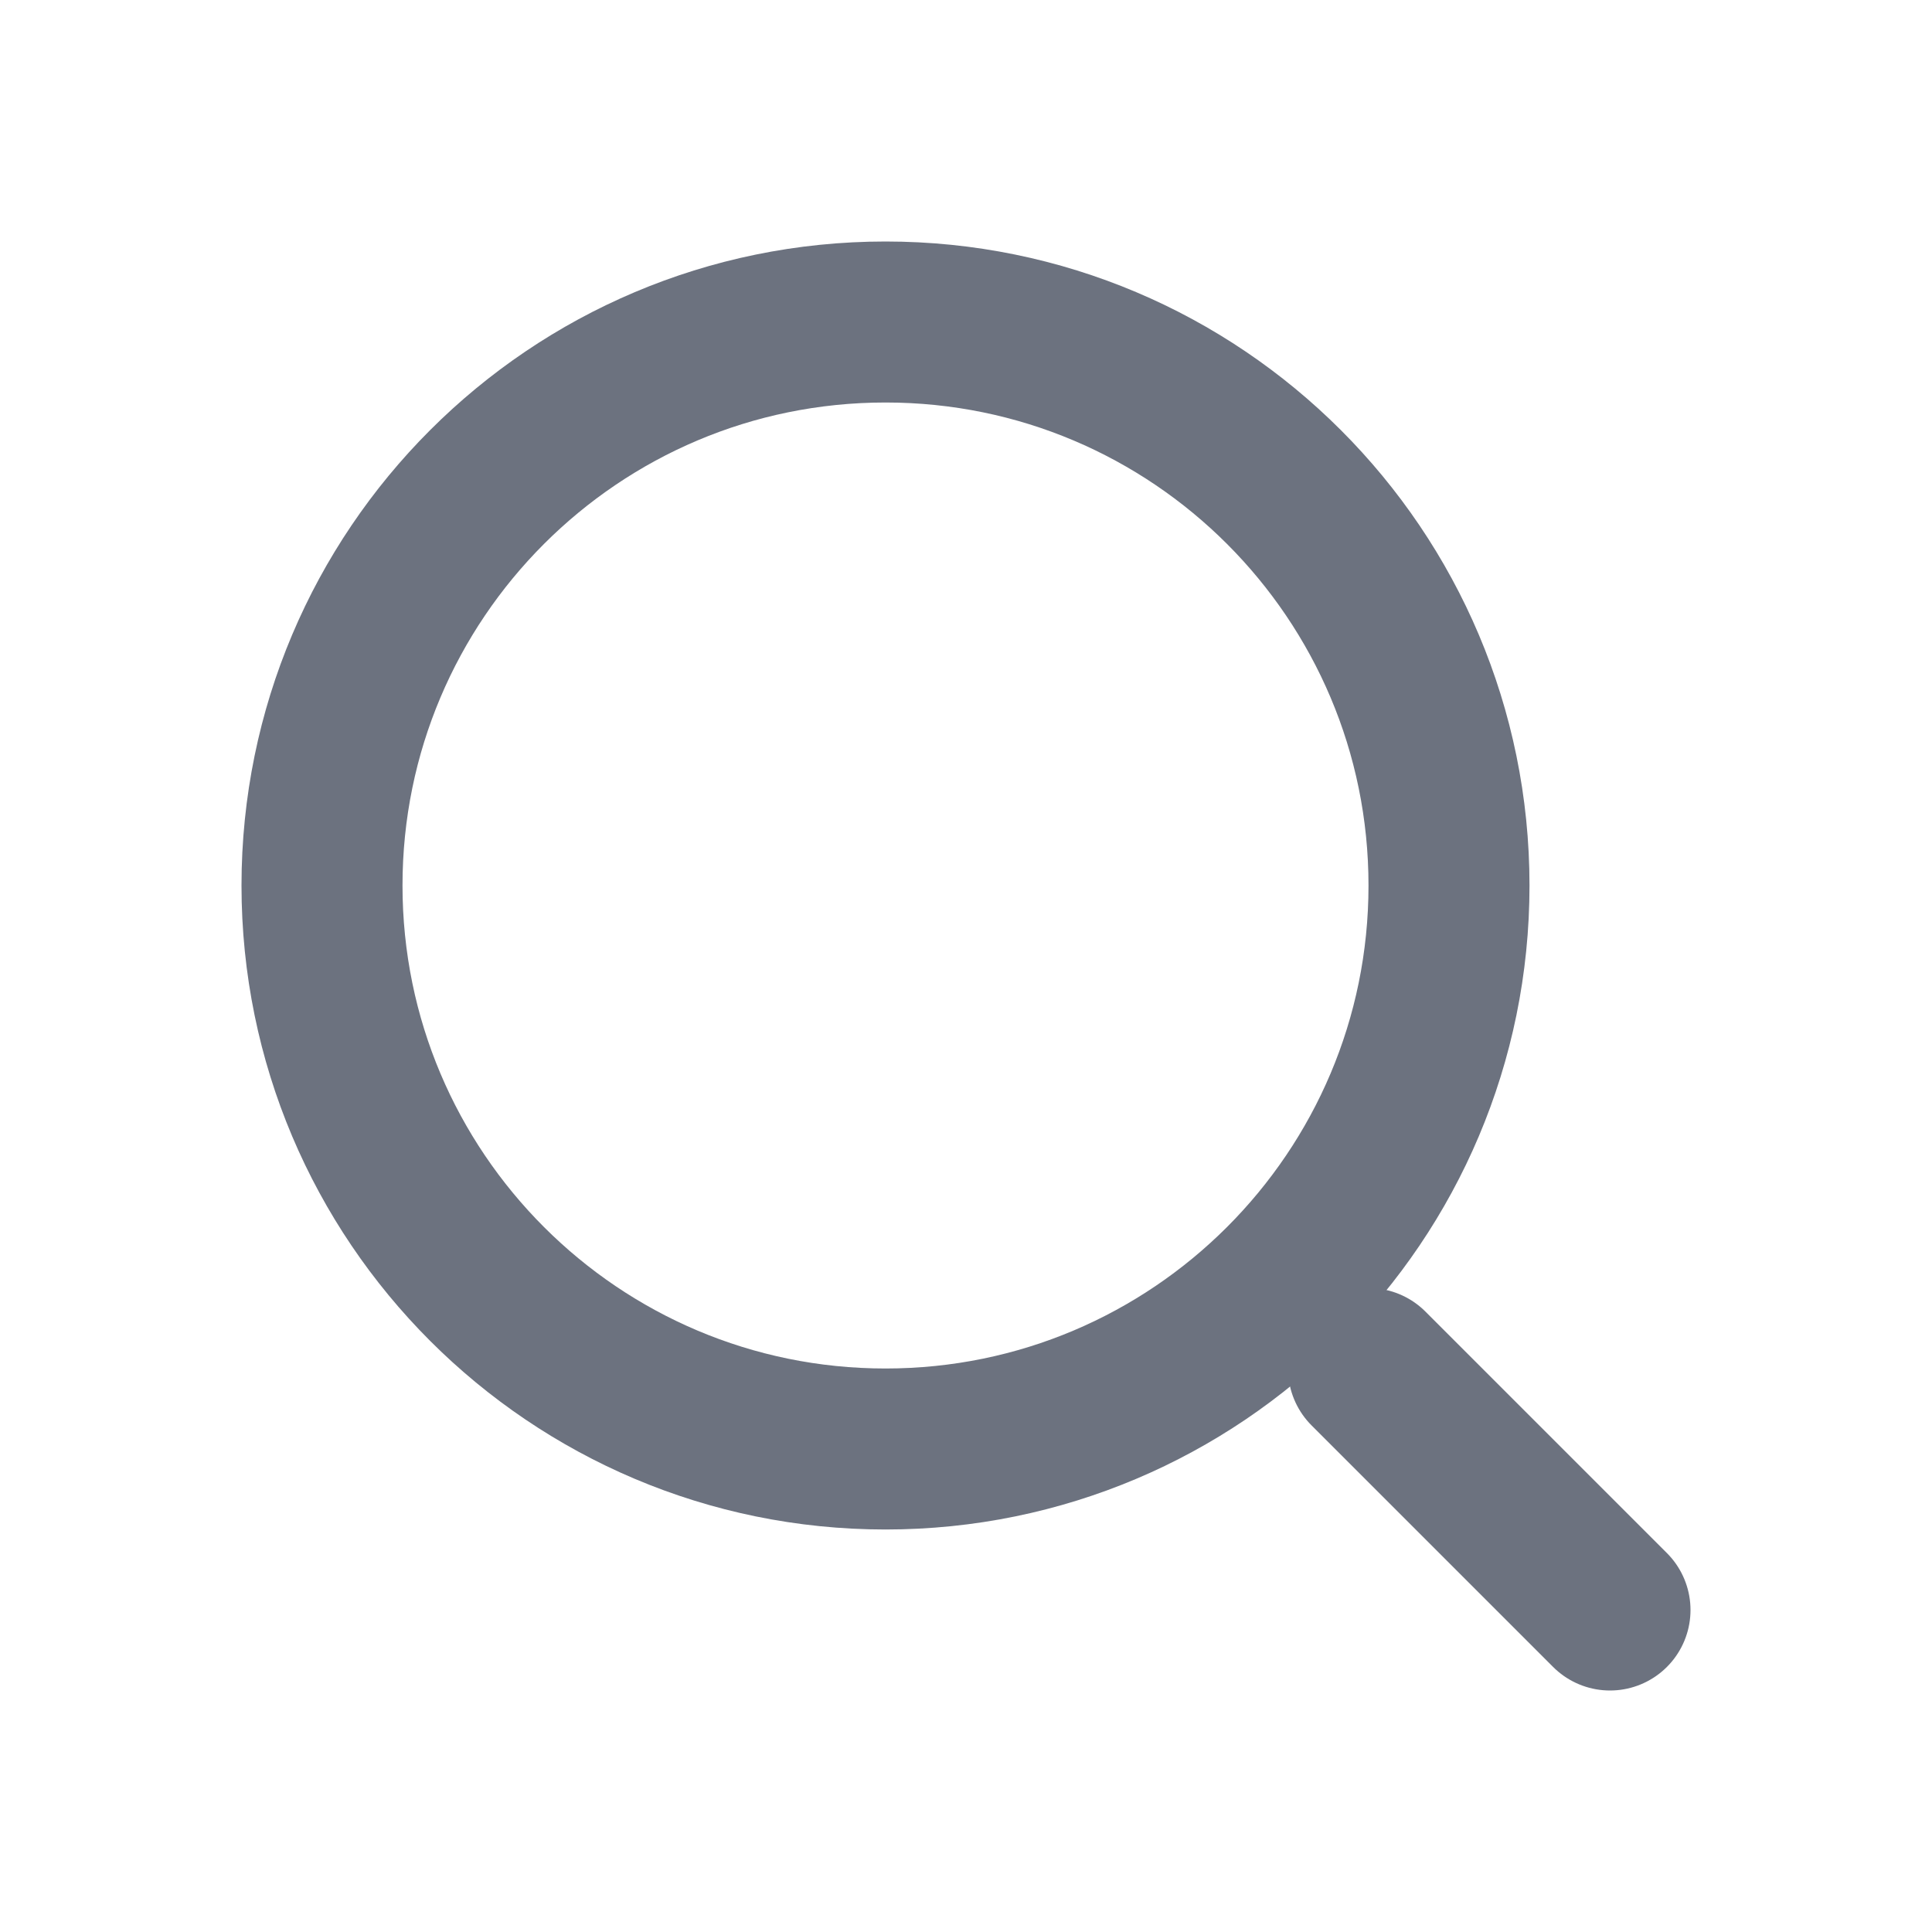
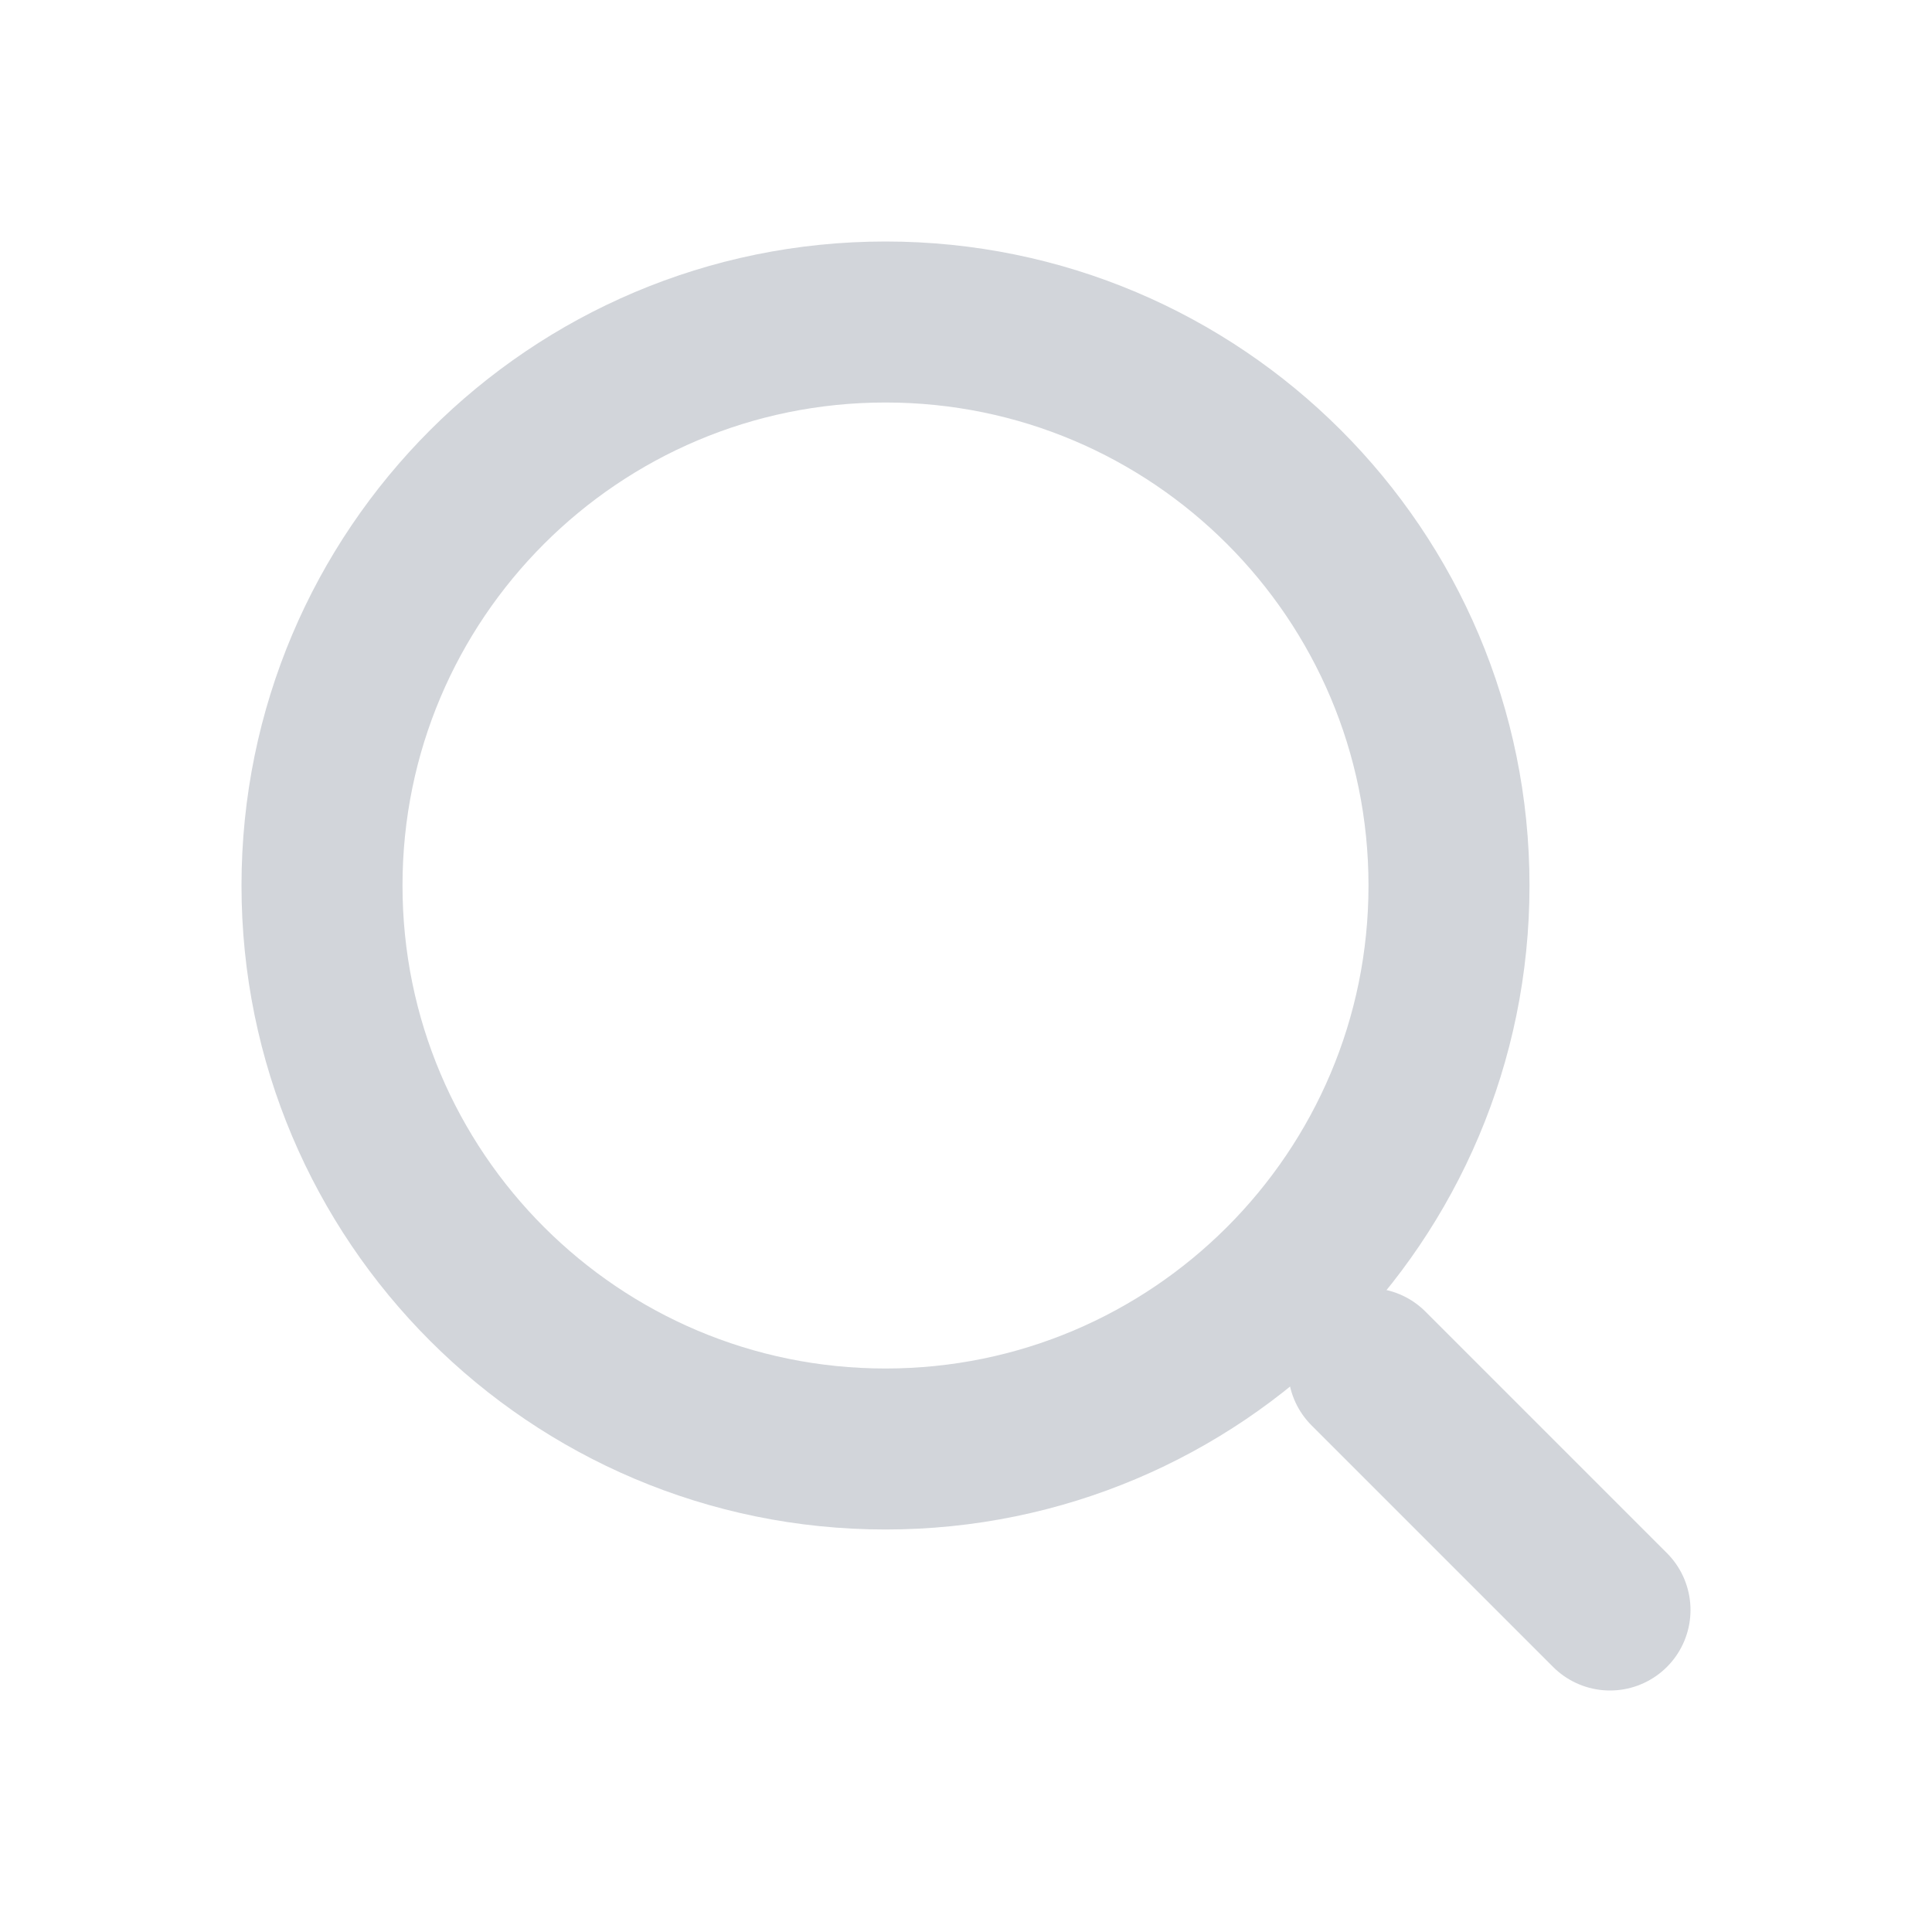
<svg xmlns="http://www.w3.org/2000/svg" width="24" height="24" viewBox="0 0 24 24" fill="none">
-   <circle cx="11" cy="11" r="7" stroke="#6C727F" stroke-width="2" />
-   <path d="M20 20L17 17" stroke="#6C727F" stroke-width="2" stroke-linecap="round" />
+   <circle cx="11" cy="11" r="7" stroke="#D2D5DA" stroke-width="2" />
+   <path d="M20 20L17 17" stroke="#D2D5DA" stroke-width="2" stroke-linecap="round" />
</svg>
